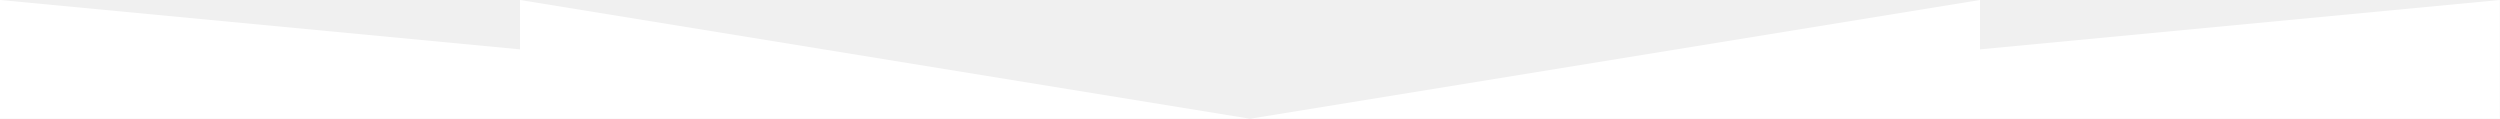
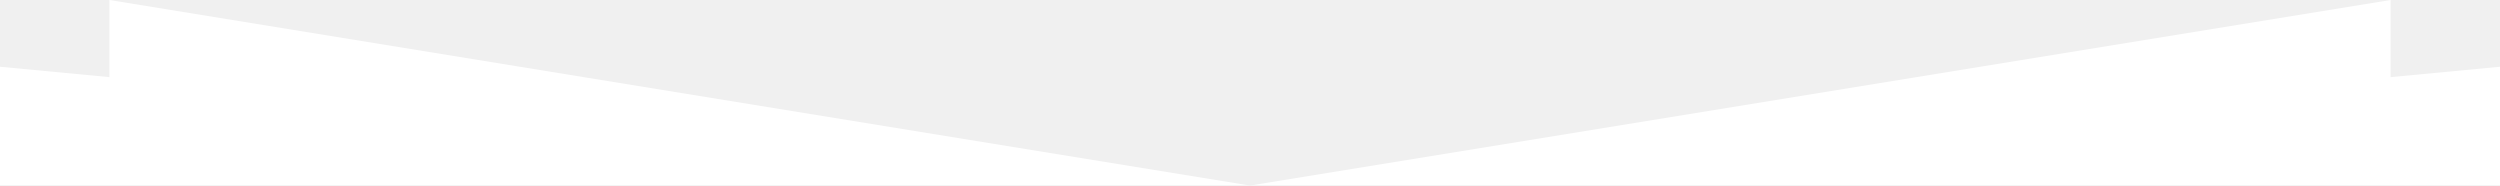
- <svg xmlns="http://www.w3.org/2000/svg" width="1200" height="57" viewBox="0 0 1200 57" fill="none">
-   <path d="M249.6 23.7L0 0V57H249.6H600L249.6 0V23.7Z" fill="white" />
-   <path d="M950.4 23.7V0L600 57H950.4H1199.9V0L950.4 23.7Z" fill="white" />
+ <svg xmlns="http://www.w3.org/2000/svg" width="768" height="57" viewBox="0 0 768 57" fill="none">
+   <mask id="mask0_29492_891" style="mask-type:alpha" maskUnits="userSpaceOnUse" x="0" y="0" width="768" height="57">
+     <rect width="768" height="57" fill="#C4C4C4" />
+   </mask>
+   <g mask="url(#mask0_29492_891)">
+     <path d="M33.6 23.7L-216 0V57H33.6H384L33.6 0V23.7Z" fill="white" />
+     <path d="M734.4 23.7V0L384 57H734.4H983.9V0L734.4 23.7Z" fill="white" />
+   </g>
</svg>
